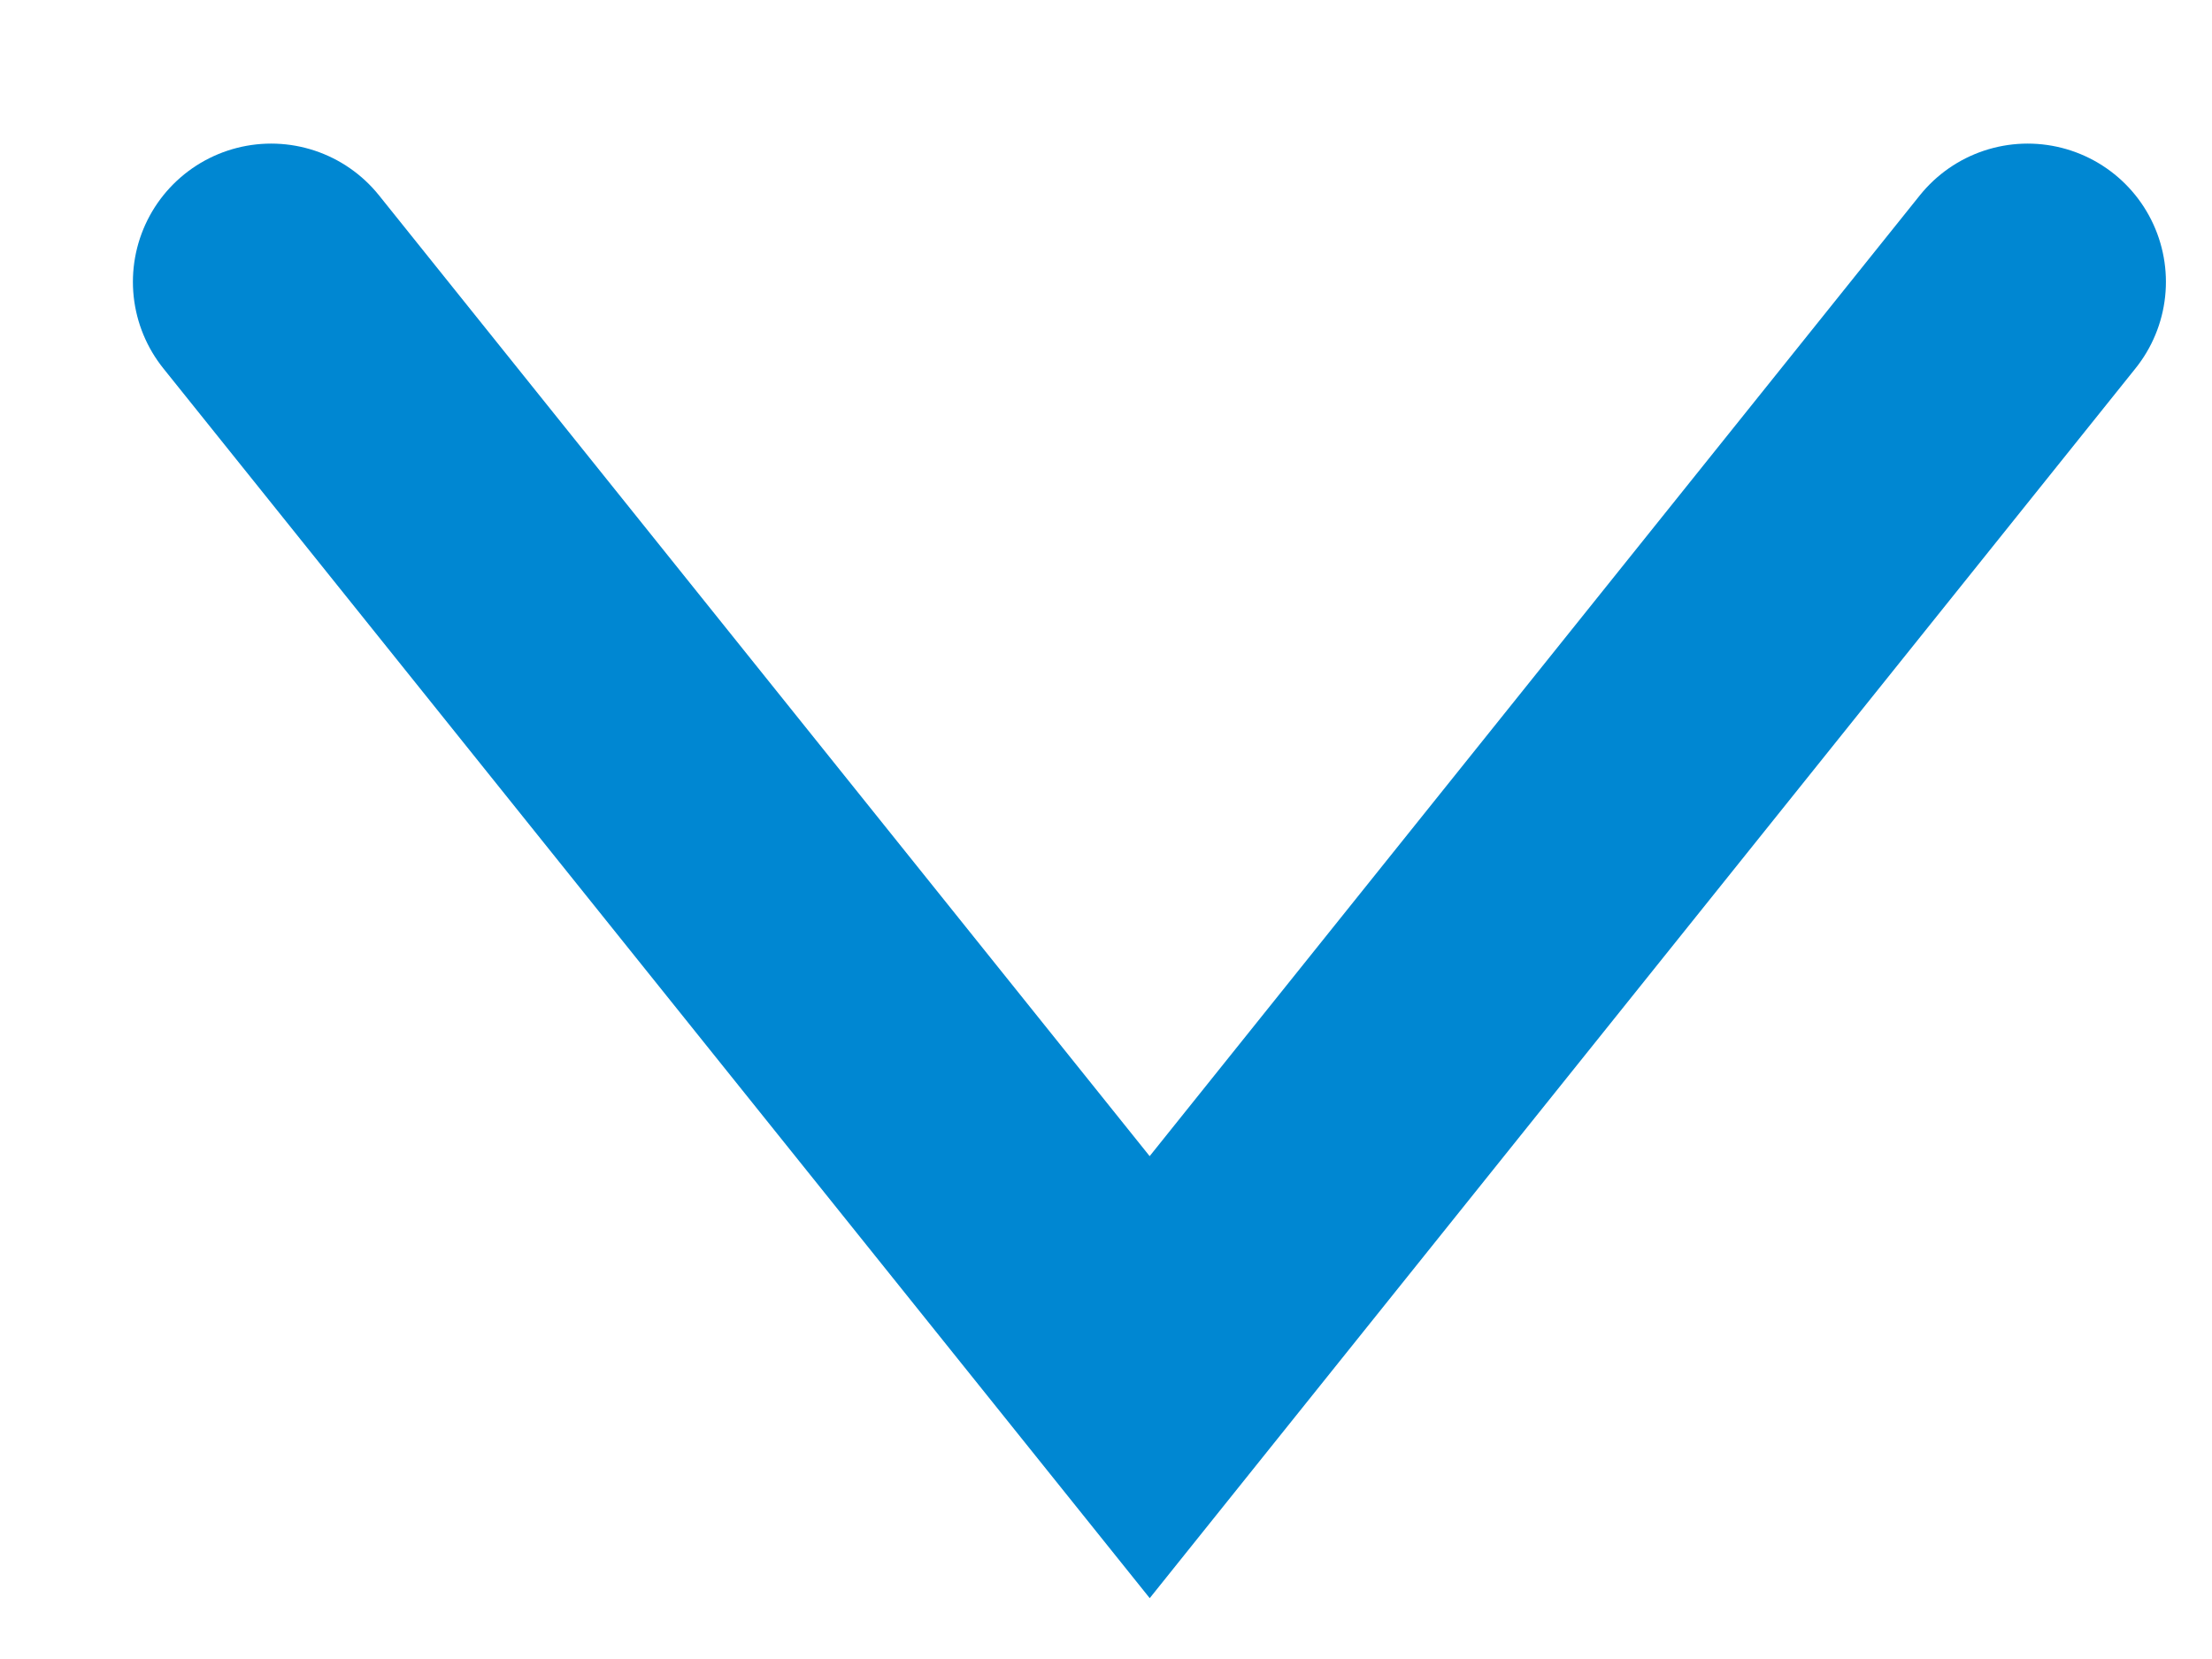
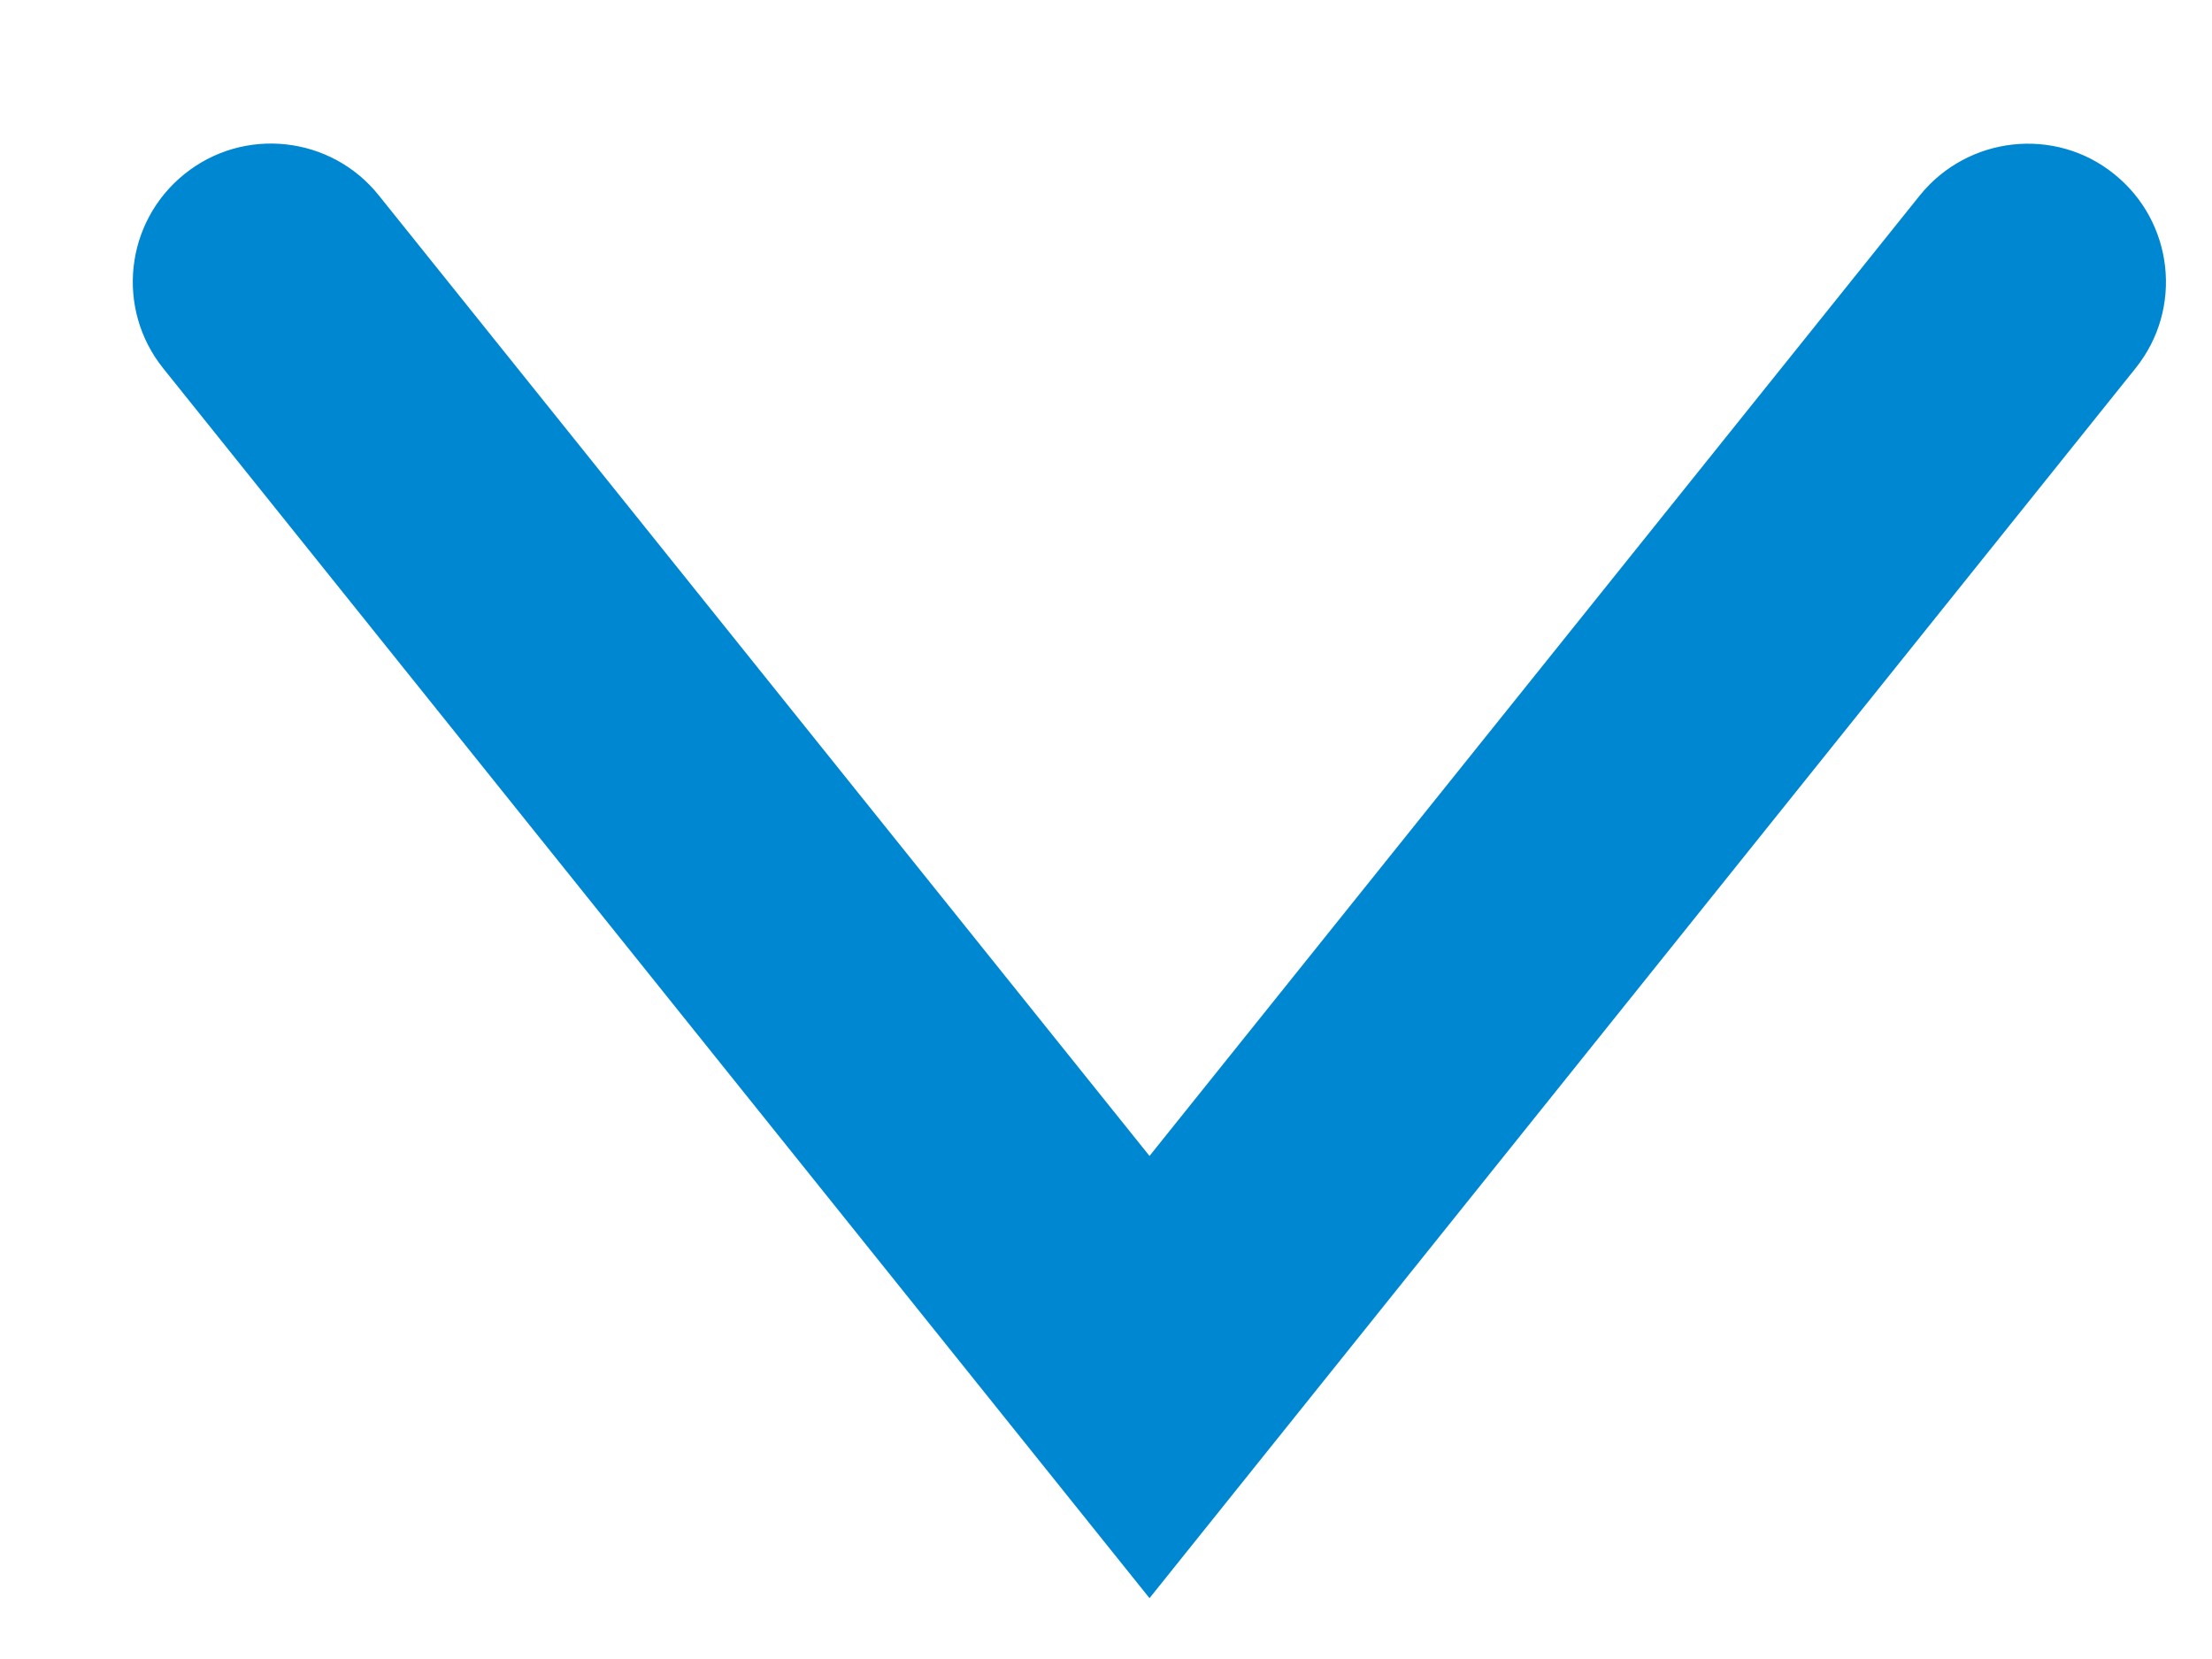
- <svg xmlns="http://www.w3.org/2000/svg" width="12px" height="9px" viewBox="0 0 12 9" version="1.1">
-   <path d="M11,1.529 L6.237,7.471 L1.471,1.529" fill="none" stroke="#0087D2" stroke-width="1.5" stroke-linecap="round" />
+ <svg xmlns="http://www.w3.org/2000/svg" version="1.1" id="Layer_1" x="0px" y="0px" width="12px" height="9px" viewBox="0 0 12 9" enable-background="new 0 0 12 9" xml:space="preserve">
+   <path fill="#0087D2" d="M6.236,8.67L0.886,1.999C0.626,1.675,0.678,1.204,1.001,0.944c0.323-0.26,0.796-0.207,1.054,0.116  l4.181,5.211l4.179-5.211c0.26-0.322,0.733-0.375,1.054-0.116c0.323,0.259,0.376,0.731,0.116,1.054L6.236,8.67z" />
</svg>
